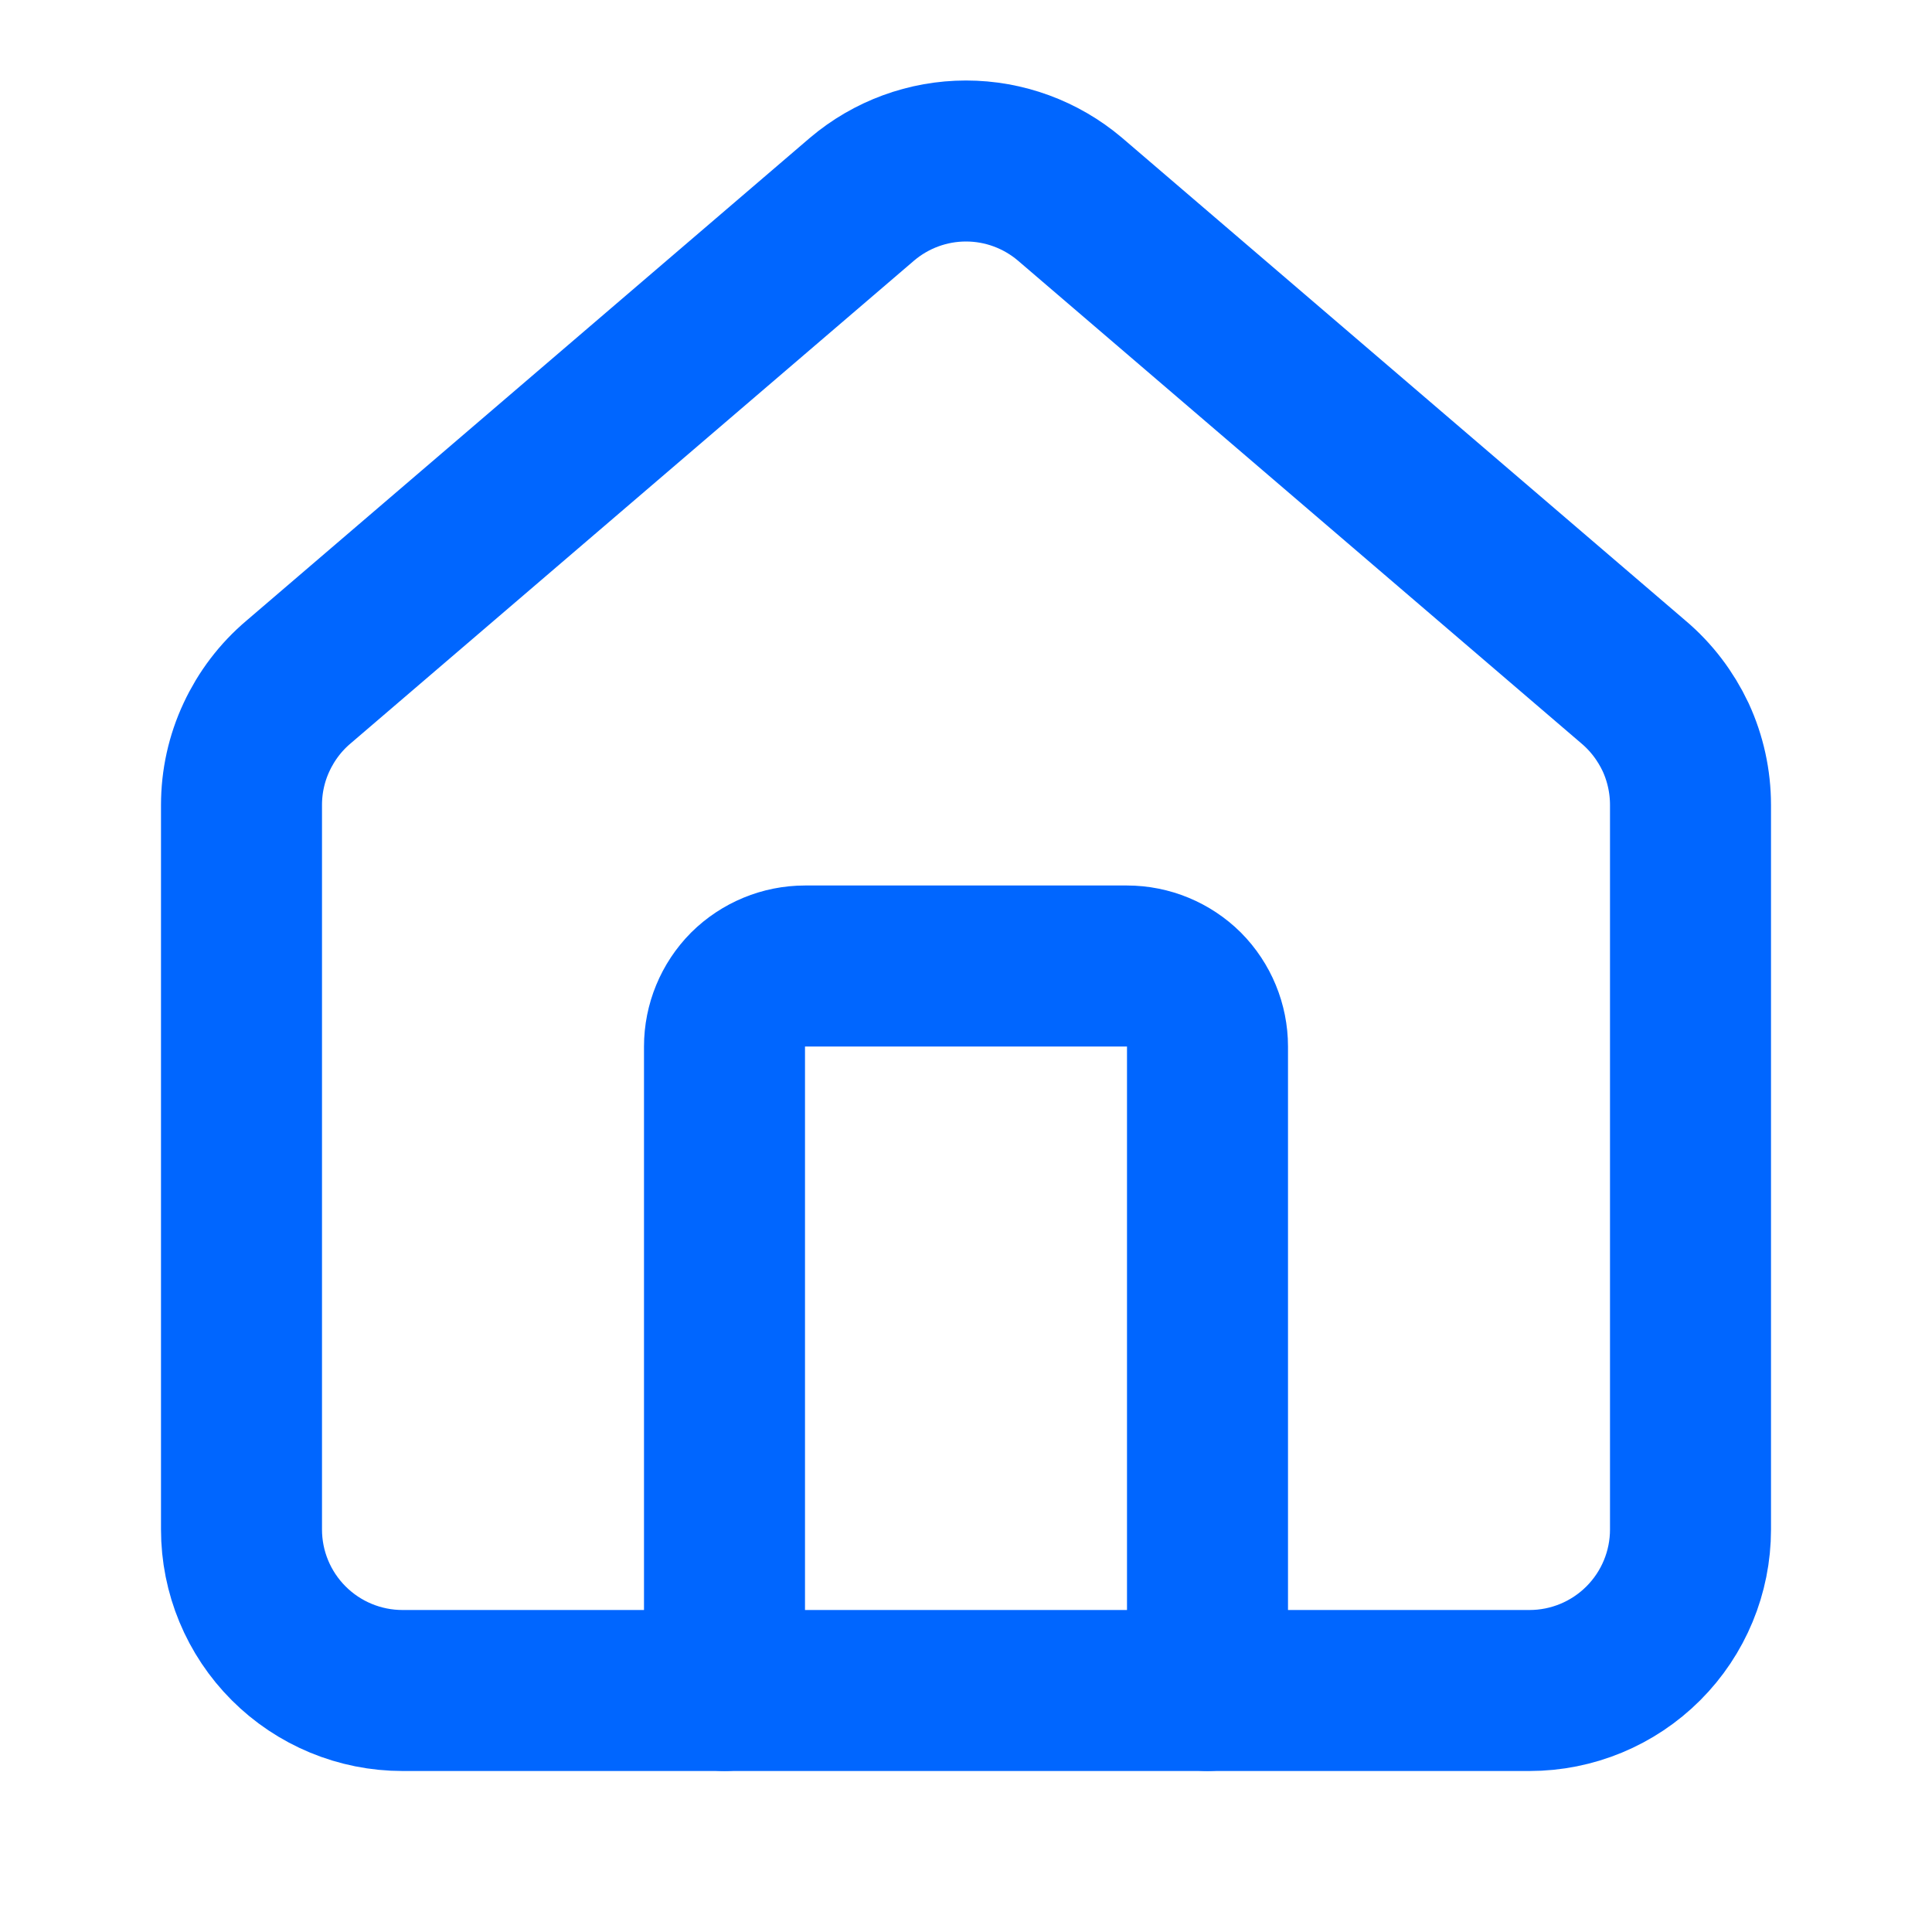
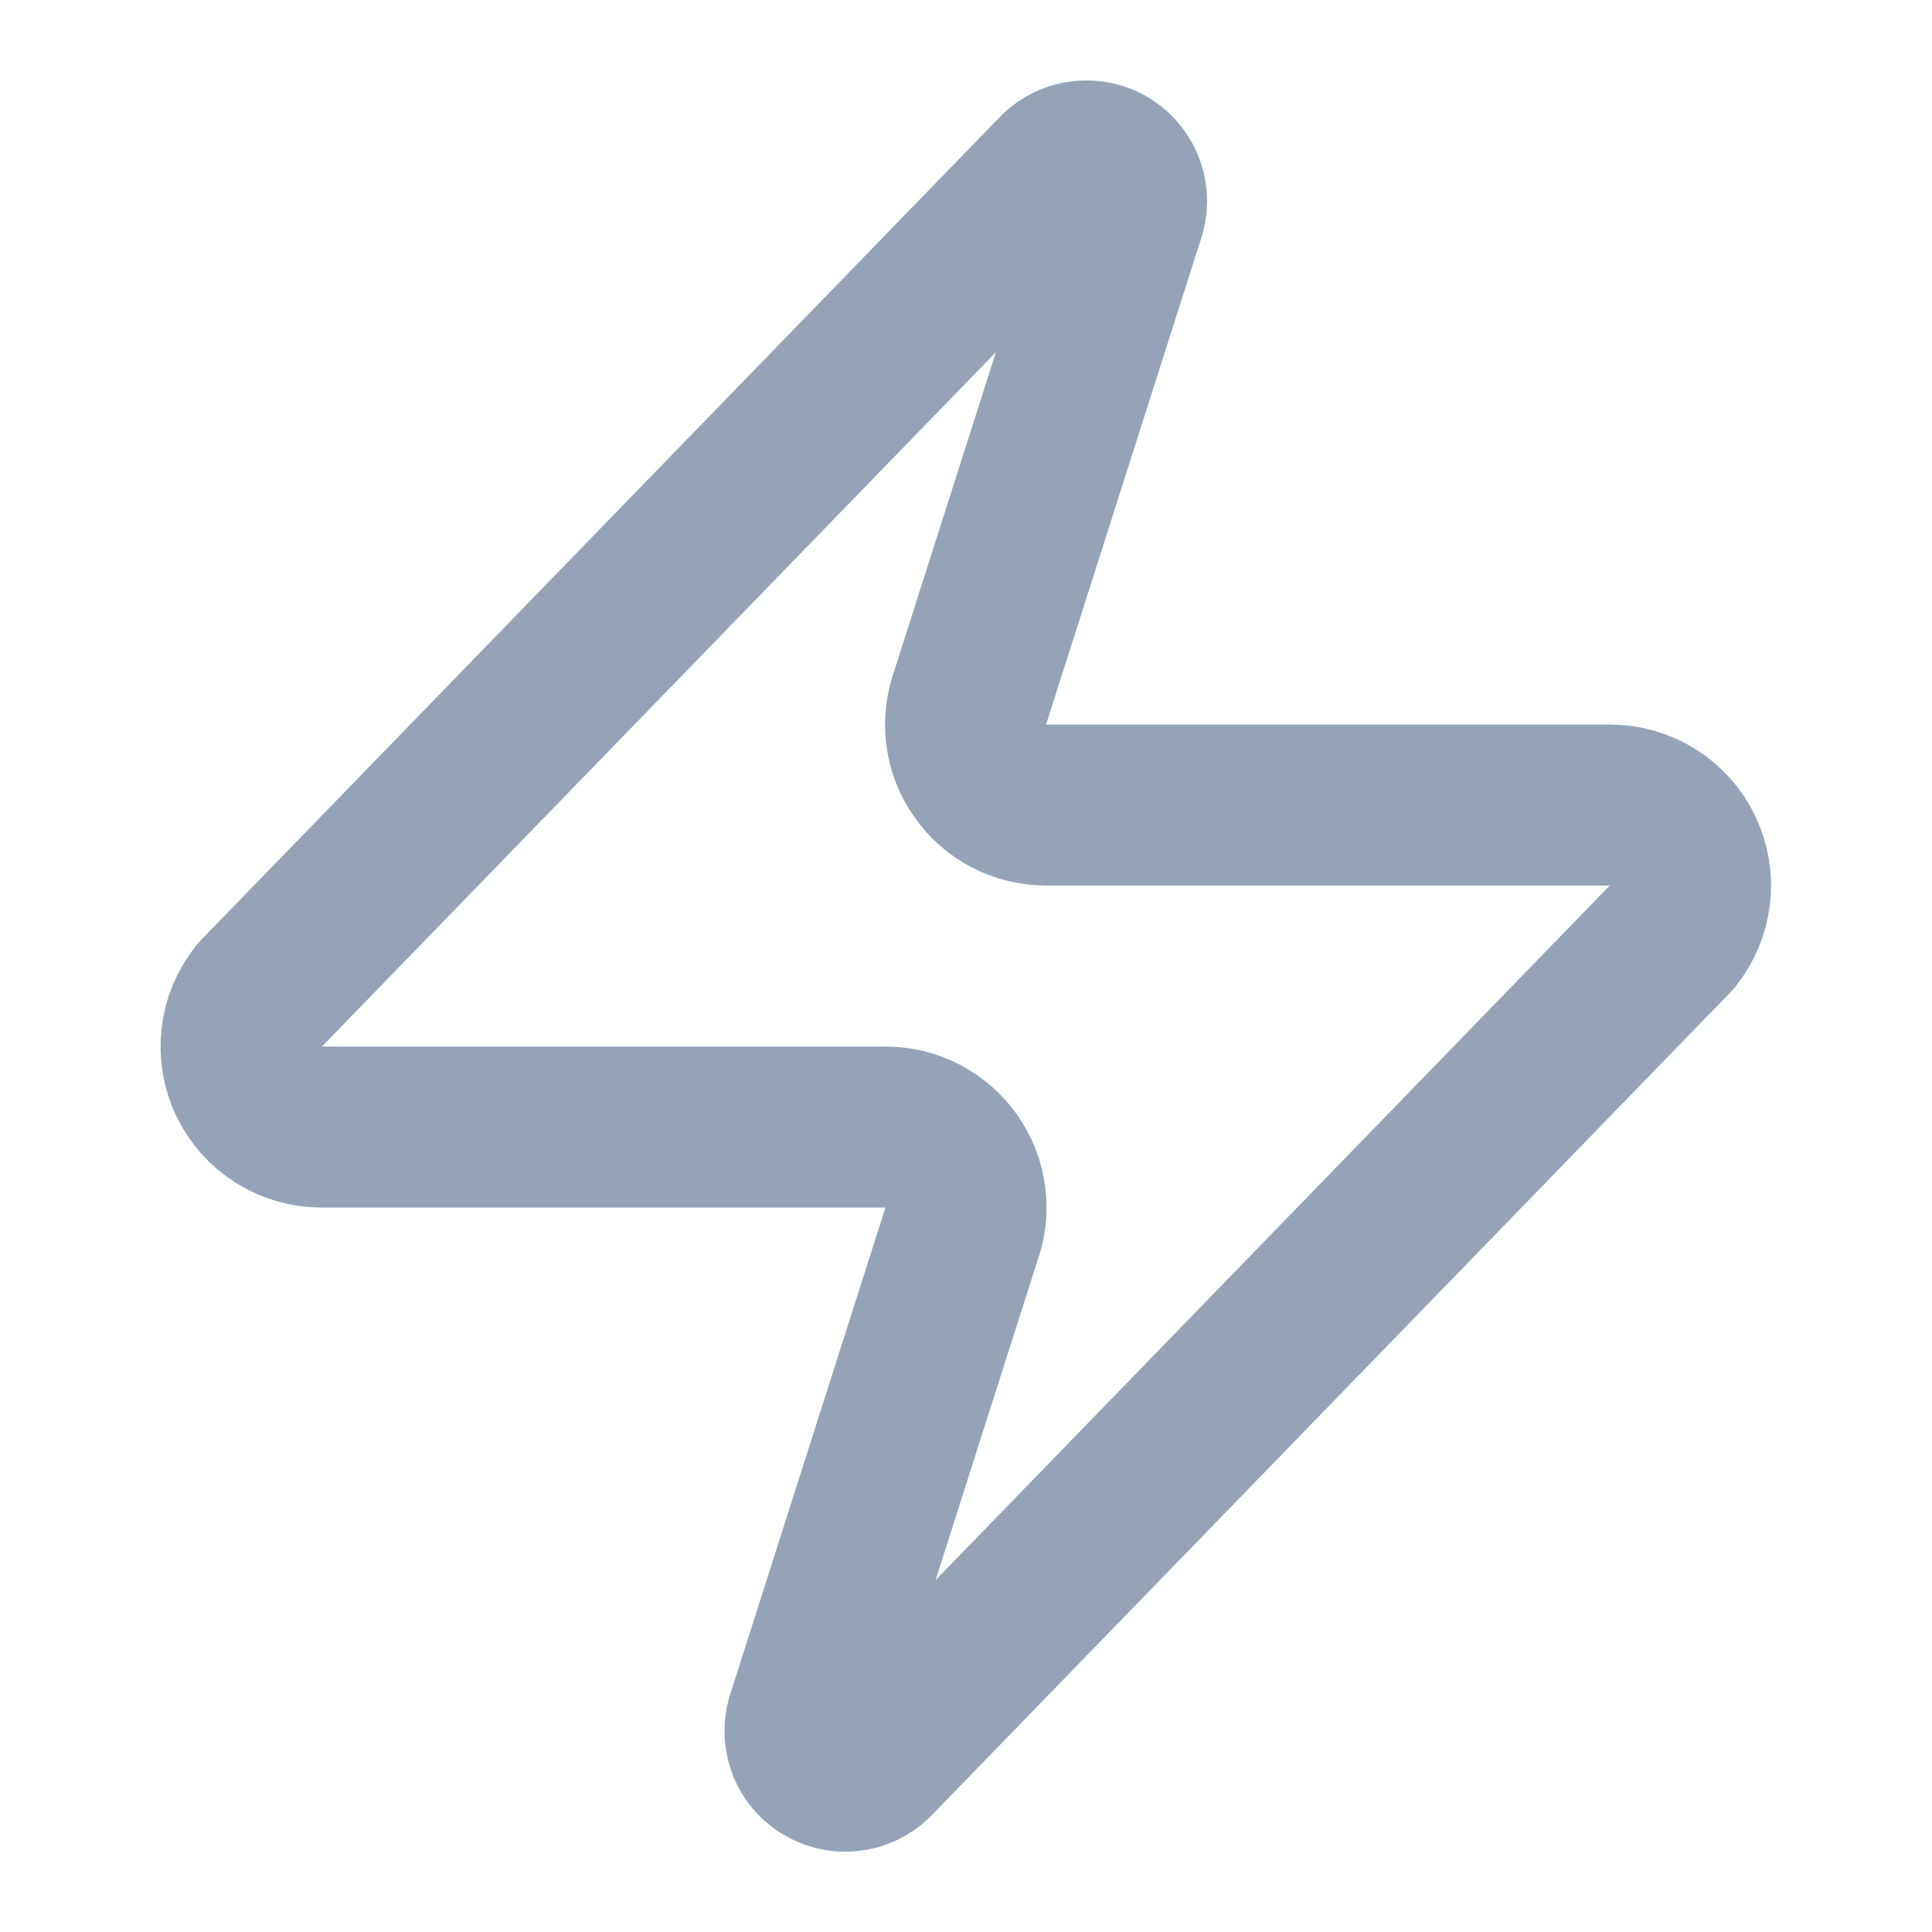
- <svg xmlns="http://www.w3.org/2000/svg" preserveAspectRatio="none" overflow="visible" style="display: block;" width="12.984" height="12.984" viewBox="0 0 12.984 12.984" fill="none">
-   <g id="Icon">
-     <path id="Vector" d="M8.115 11.361V7.033C8.115 6.89 8.058 6.752 7.957 6.65C7.855 6.549 7.717 6.492 7.574 6.492H5.41C5.267 6.492 5.129 6.549 5.027 6.65C4.926 6.752 4.869 6.89 4.869 7.033V11.361" stroke="#0066FF" stroke-width="1.082" stroke-linecap="round" stroke-linejoin="round" />
-     <path id="Vector_2" d="M1.623 5.41C1.623 5.253 1.657 5.097 1.724 4.954C1.79 4.812 1.886 4.685 2.007 4.583L5.794 1.338C5.989 1.173 6.236 1.082 6.492 1.082C6.748 1.082 6.995 1.173 7.19 1.338L10.977 4.583C11.098 4.685 11.194 4.812 11.261 4.954C11.327 5.097 11.361 5.253 11.361 5.41V10.279C11.361 10.566 11.247 10.841 11.044 11.044C10.841 11.247 10.566 11.361 10.279 11.361H2.705C2.418 11.361 2.143 11.247 1.94 11.044C1.737 10.841 1.623 10.566 1.623 10.279V5.41Z" stroke="#0066FF" stroke-width="1.082" stroke-linecap="round" stroke-linejoin="round" />
-   </g>
+ <svg xmlns="http://www.w3.org/2000/svg" width="16" height="16" viewBox="0 0 16 16" fill="none">
+   <path d="M2.665 9.334C2.539 9.334 2.415 9.299 2.308 9.232C2.201 9.165 2.116 9.069 2.061 8.955C2.007 8.841 1.986 8.714 2.001 8.589C2.015 8.464 2.066 8.345 2.145 8.247L8.745 1.447C8.795 1.39 8.862 1.351 8.936 1.338C9.011 1.324 9.088 1.336 9.154 1.371C9.221 1.407 9.273 1.464 9.303 1.534C9.333 1.603 9.338 1.681 9.318 1.754L8.038 5.767C8.001 5.868 7.988 5.977 8.001 6.084C8.015 6.191 8.054 6.293 8.116 6.381C8.177 6.47 8.26 6.542 8.355 6.592C8.451 6.642 8.557 6.667 8.665 6.667H13.332C13.458 6.667 13.582 6.702 13.688 6.769C13.795 6.836 13.881 6.932 13.935 7.046C13.99 7.16 14.011 7.287 13.996 7.412C13.981 7.537 13.931 7.656 13.852 7.754L7.252 14.554C7.202 14.611 7.135 14.649 7.06 14.663C6.986 14.677 6.909 14.665 6.843 14.629C6.776 14.594 6.723 14.537 6.693 14.467C6.664 14.398 6.658 14.32 6.678 14.247L7.958 10.234C7.996 10.133 8.009 10.024 7.995 9.917C7.982 9.81 7.943 9.708 7.881 9.619C7.819 9.531 7.737 9.459 7.642 9.409C7.546 9.359 7.44 9.333 7.332 9.334H2.665Z" stroke="#94A3B8" stroke-width="1.333" stroke-linecap="round" stroke-linejoin="round" />
</svg>
